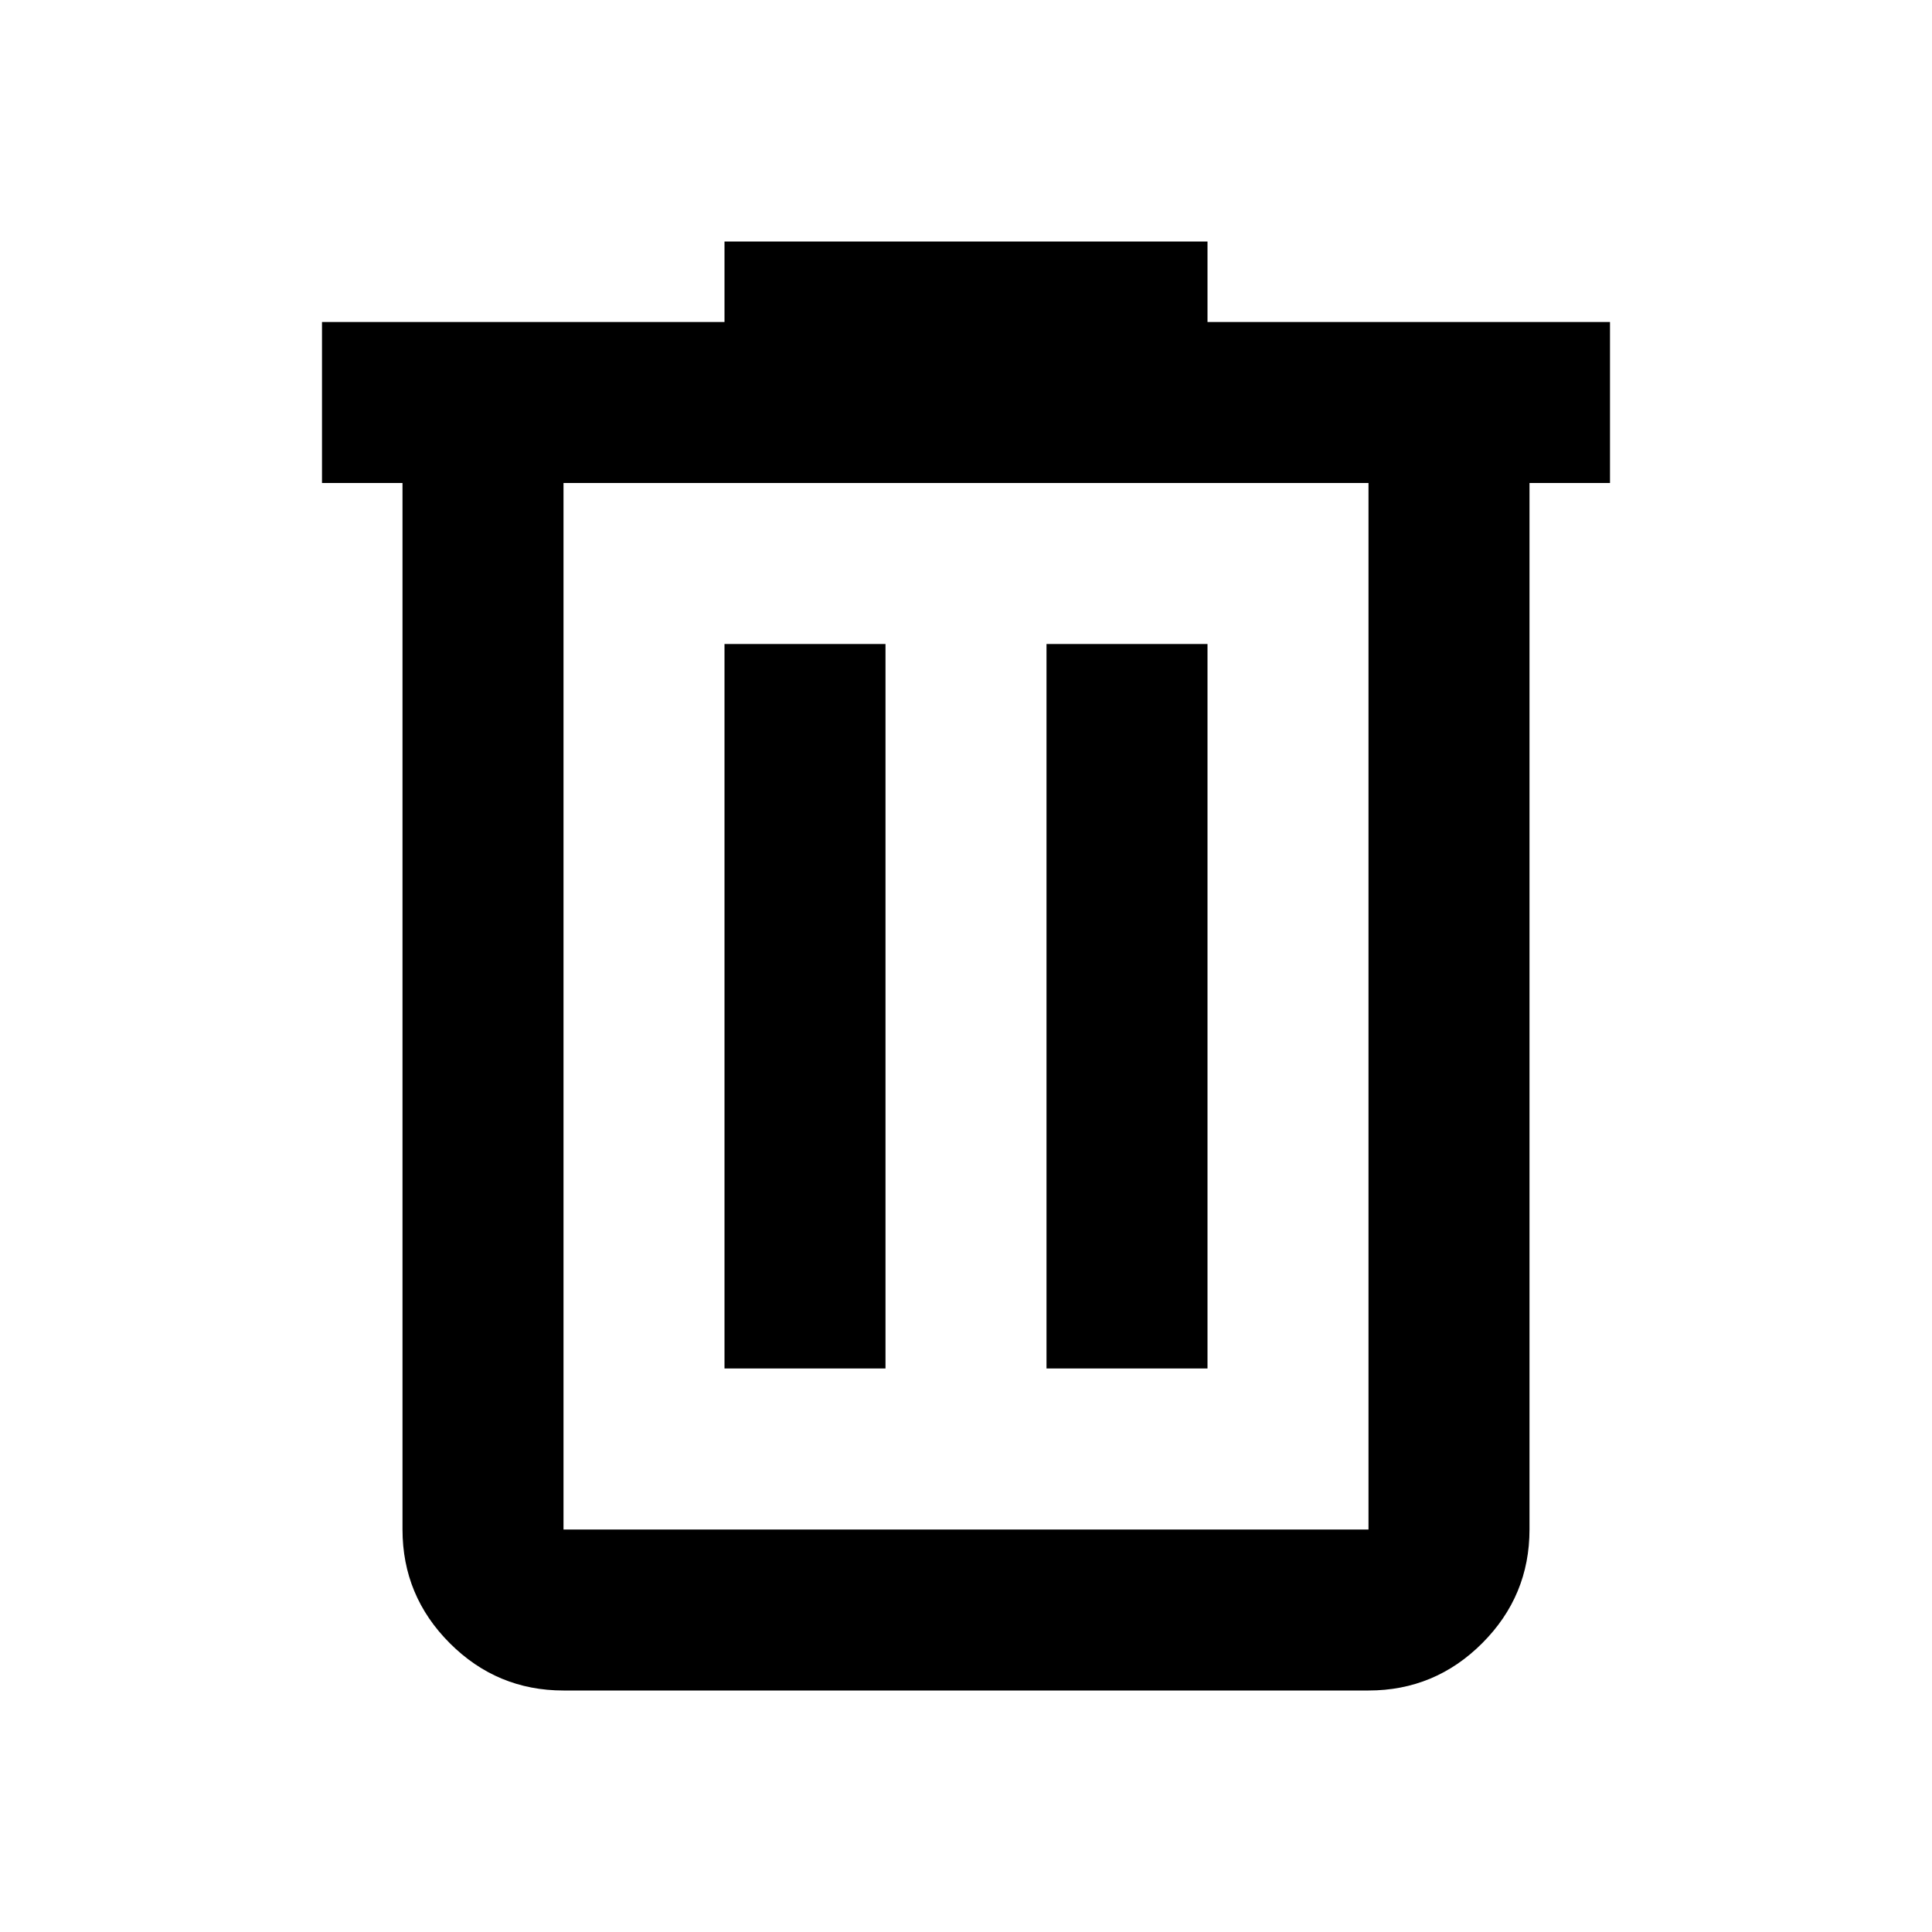
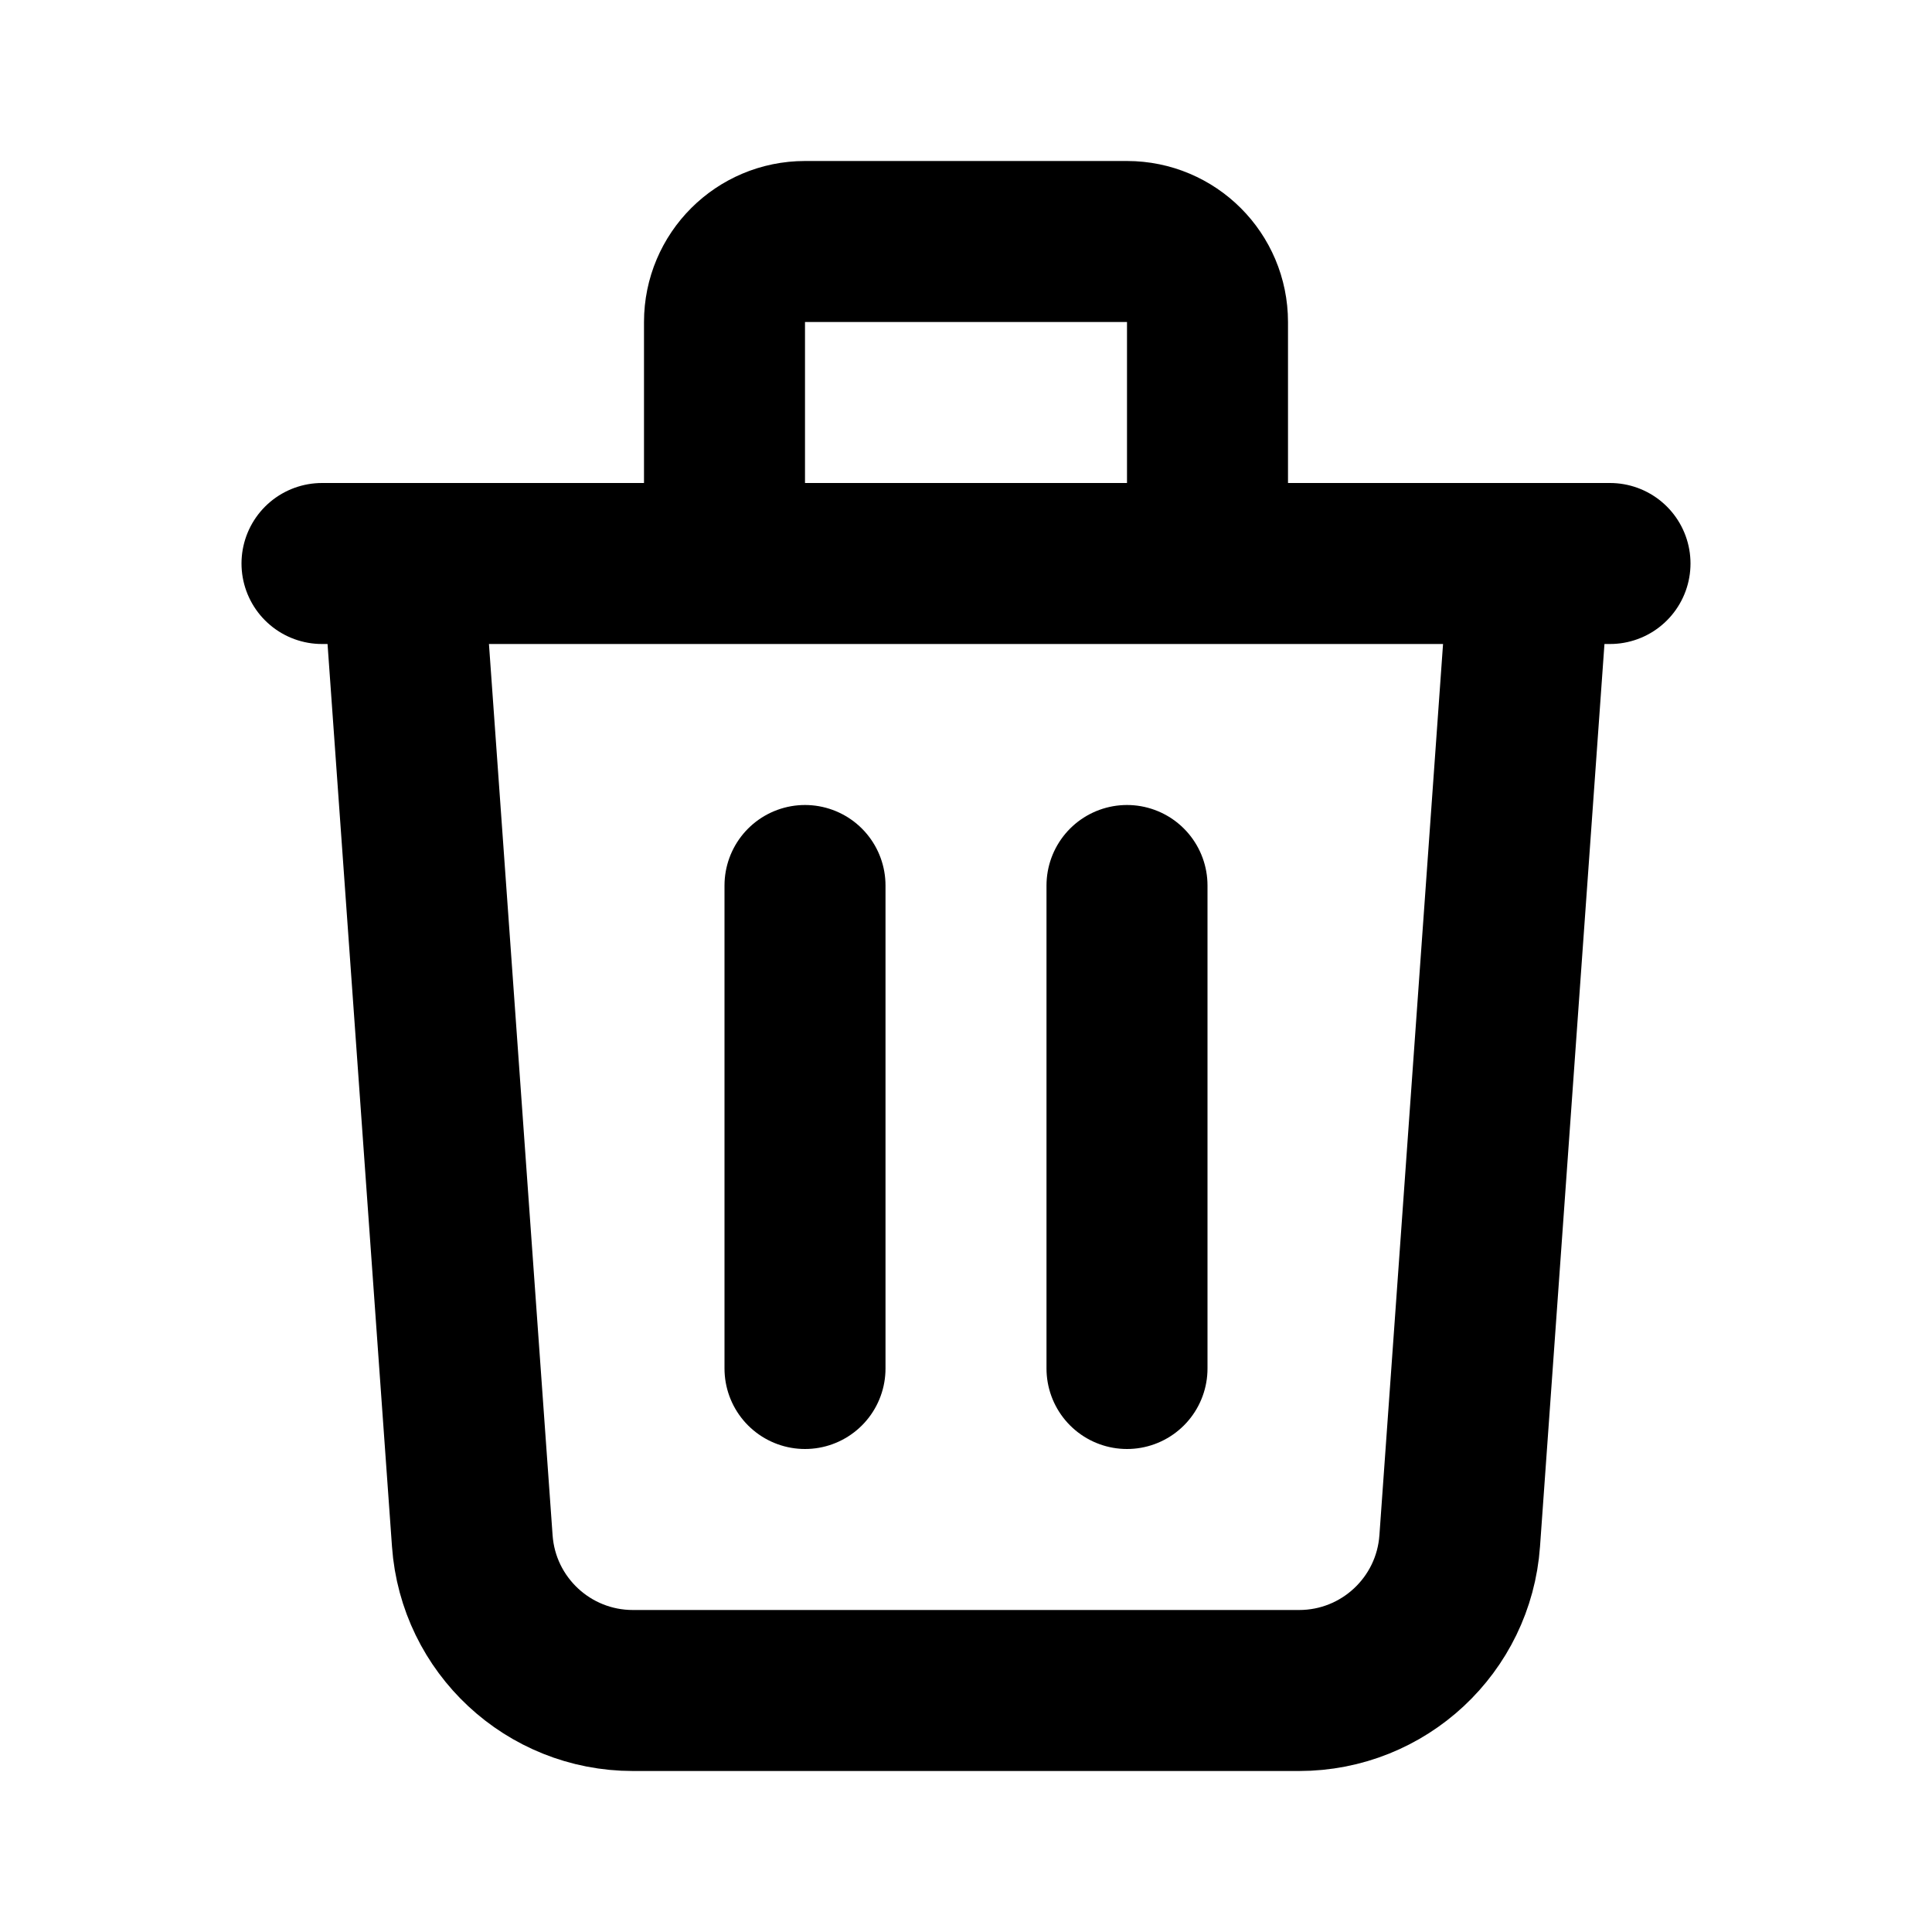
- <svg xmlns="http://www.w3.org/2000/svg" height="24" viewBox="0 -960 960 960" width="24">
-   <path d="M280-120q-33 0-56.5-23.5T200-200v-520h-40v-80h200v-40h240v40h200v80h-40v520q0 33-23.5 56.5T680-120H280Zm400-600H280v520h400v-520ZM360-280h80v-360h-80v360Zm160 0h80v-360h-80v360ZM280-720v520-520Z" />
+ <svg xmlns="http://www.w3.org/2000/svg" width="24" height="24" viewBox="0 0 24 24" fill="none" stroke="currentColor" stroke-width="2" stroke-linecap="round" stroke-linejoin="round">
+   <path d="M19 7l-.867 12.142A2 2 0 0116.138 21H7.862a2 2 0 01-1.995-1.858L5 7m5 4v6m4-6v6m1-10V4a1 1 0 00-1-1h-4a1 1 0 00-1 1v3M4 7h16" />
</svg>
